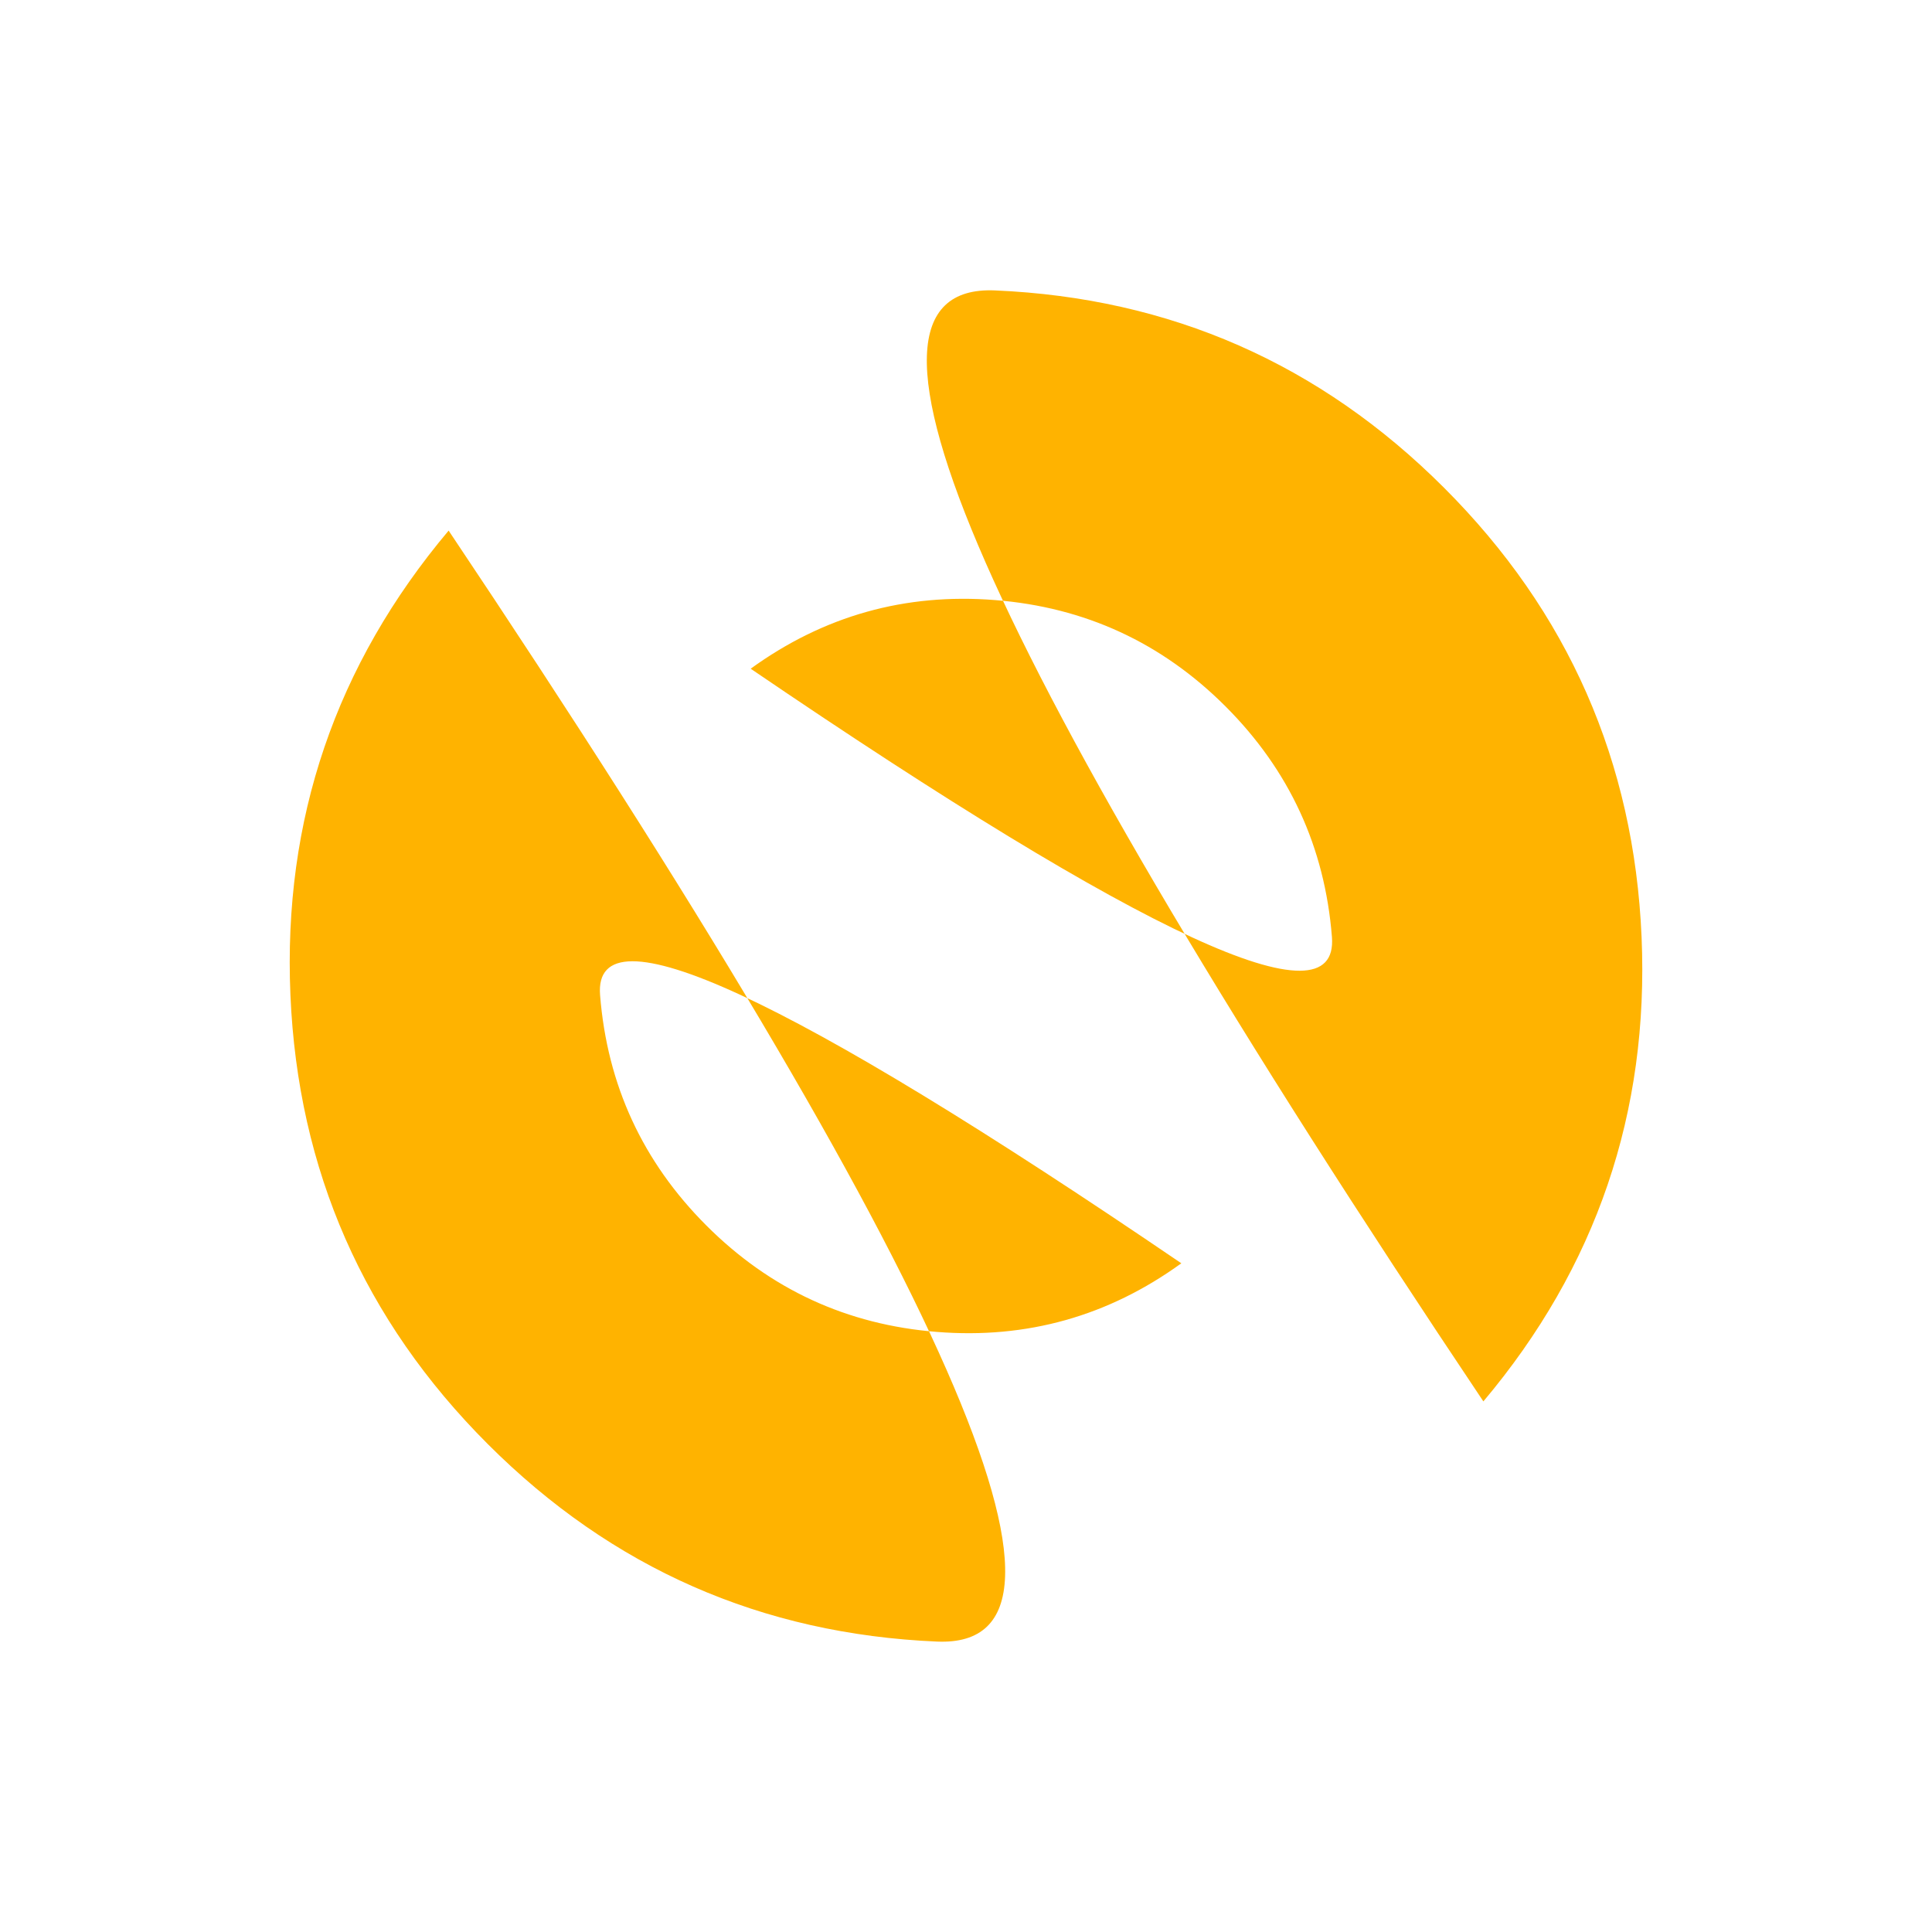
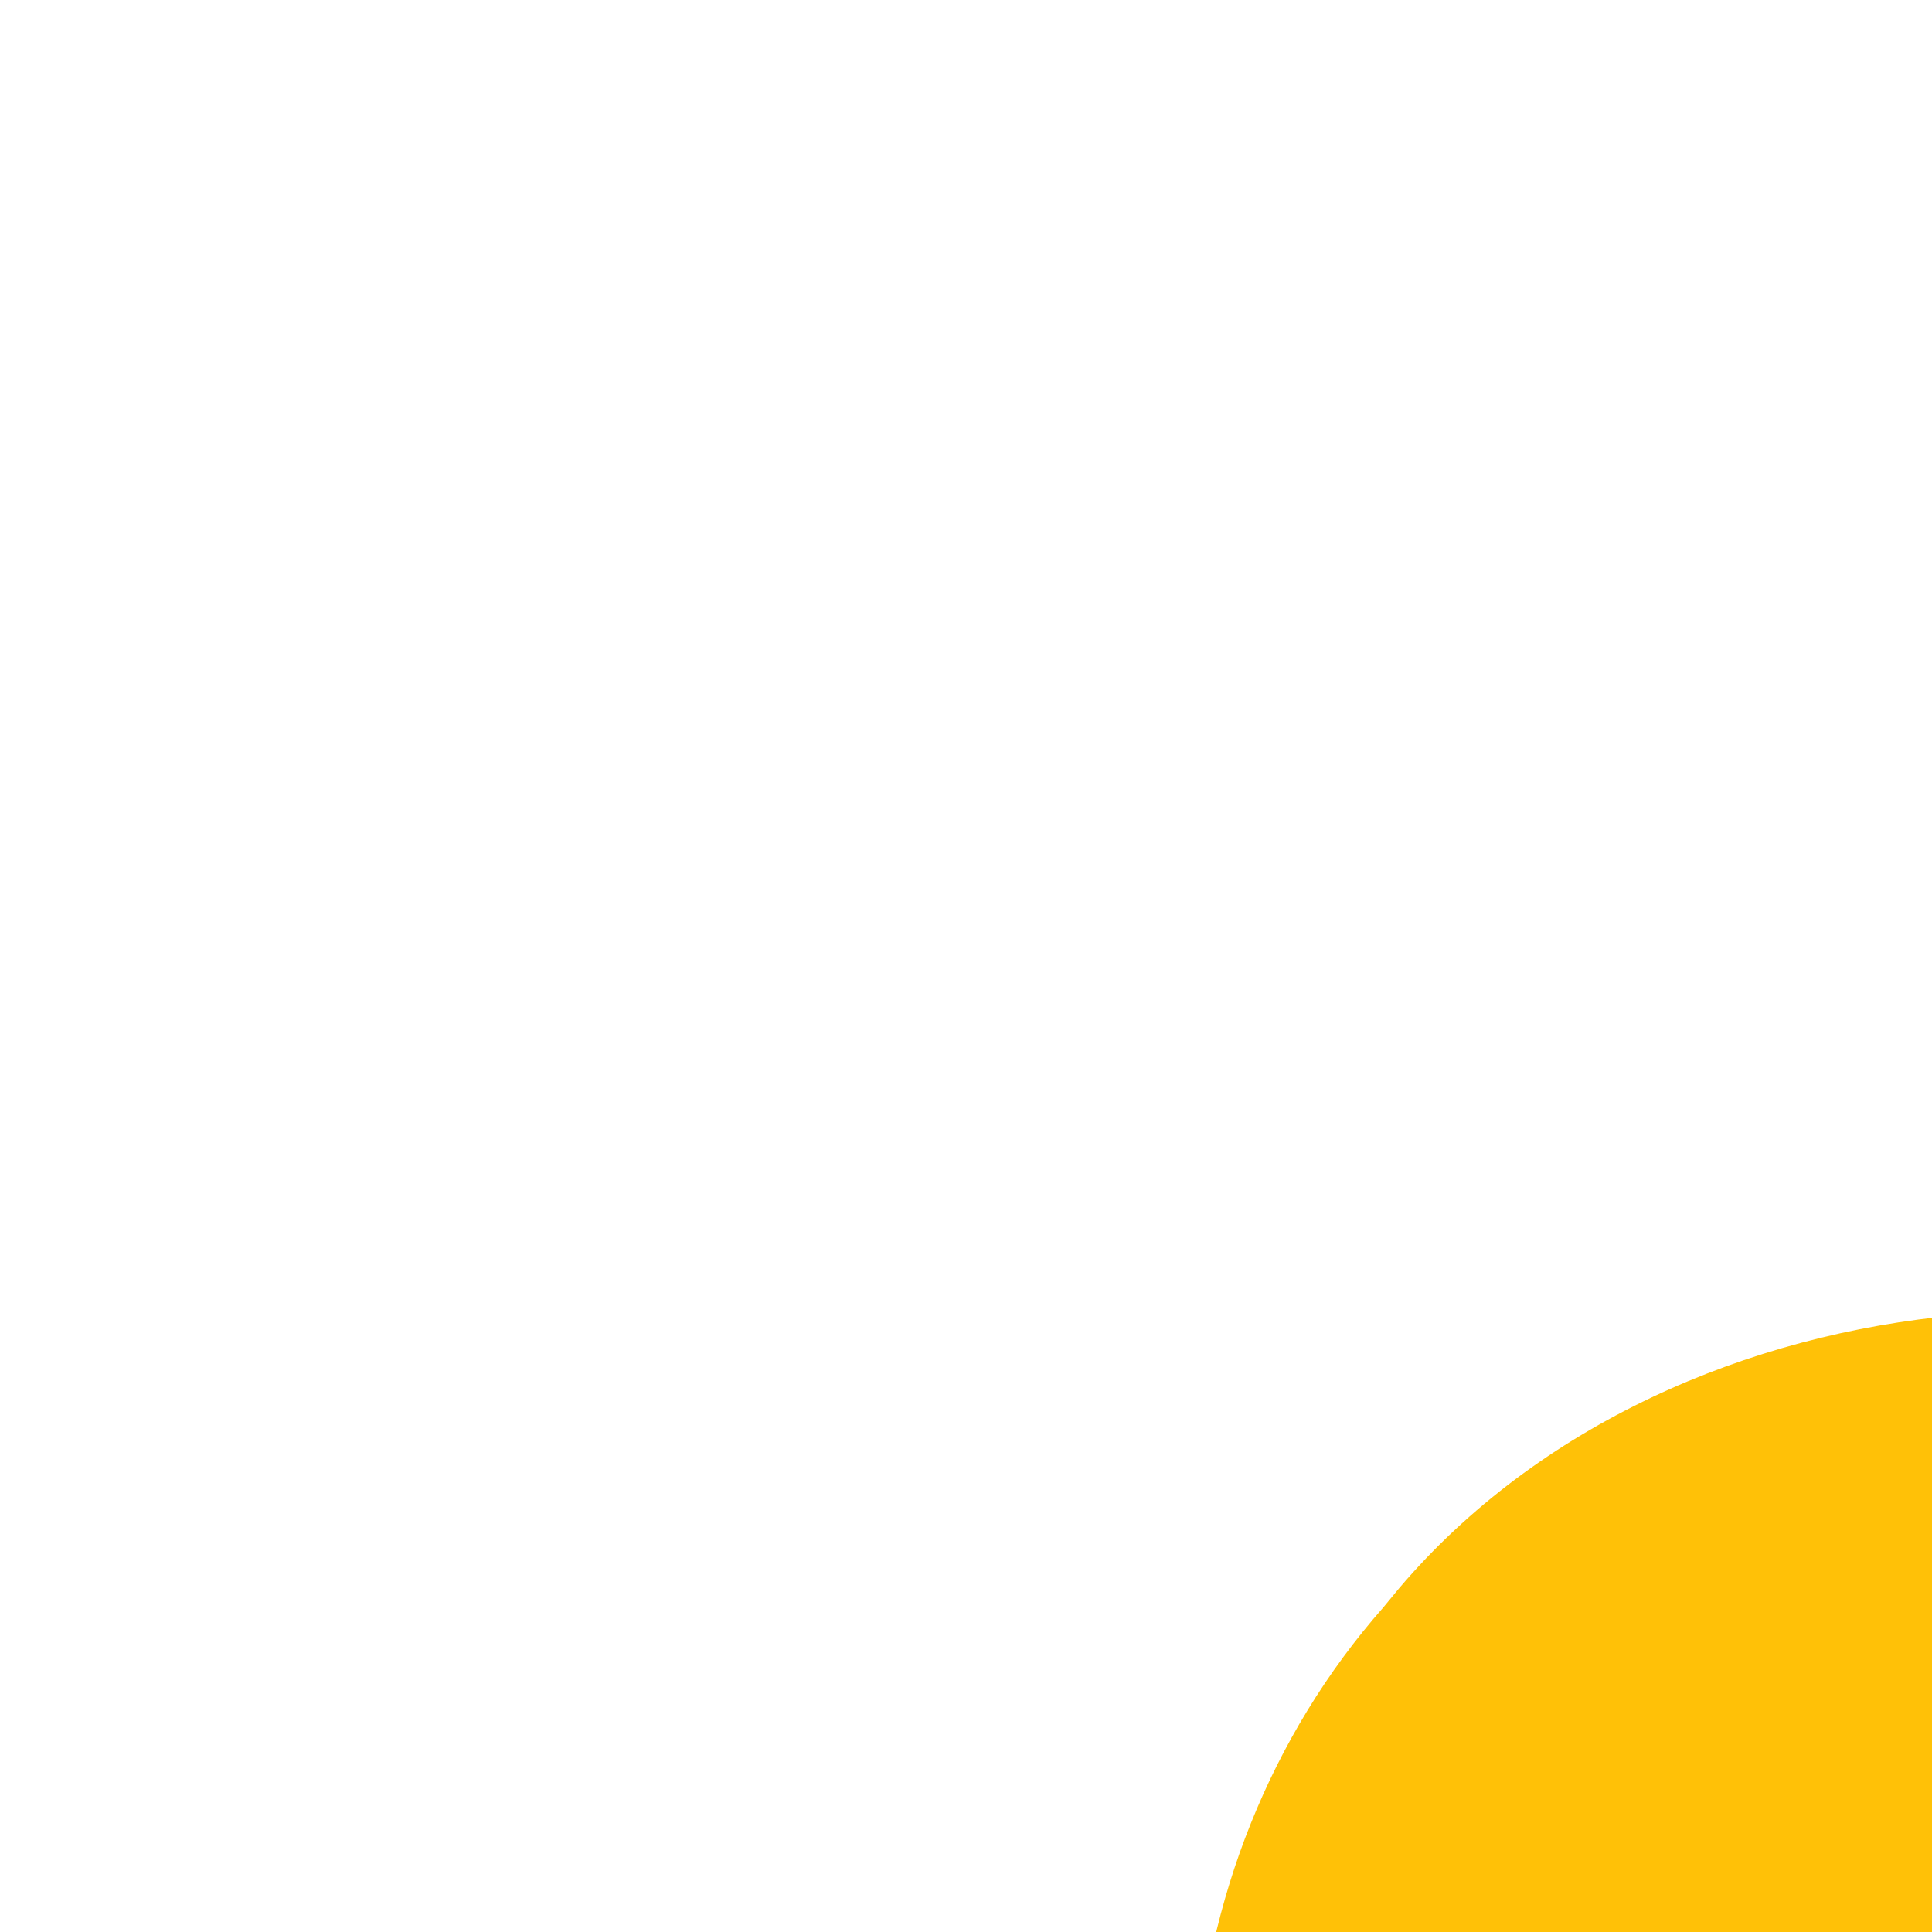
- <svg xmlns="http://www.w3.org/2000/svg" viewBox="0 0 1000 1000" width="100%" height="100%">
-   <path d="M232.21 274.637Q621.114 855.523 484.986 849.678Q348.858 843.833 252.513 747.487Q156.167 651.142 150.322 515.014Q144.477 378.886 232.21 274.637L611.452 653.878Q305.052 445.252 310.597 515.047Q316.142 584.842 365.65 634.35Q415.158 683.858 484.953 689.403Q554.748 694.948 611.452 653.878ZM767.79 725.363Q378.886 144.477 515.014 150.322Q651.142 156.167 747.487 252.513Q843.833 348.858 849.678 484.986Q855.523 621.114 767.79 725.363L388.548 346.122Q694.948 554.748 689.403 484.953Q683.858 415.158 634.35 365.65Q584.842 316.142 515.047 310.597Q445.252 305.052 388.548 346.122Z" fill="#FFB300" />
+ <svg xmlns="http://www.w3.org/2000/svg" viewBox="370 0 250 250" width="100%" height="100%">
+   <path d="M0 0 C4.564 4.203 9.862 9.224 12.223 15.047 C11.043 19.169 9.123 21.452 6.035 24.359 C2.515 27.762 -0.777 31.237 -3.965 34.949 C-6.036 37.346 -8.153 39.697 -10.277 42.047 C-12.928 44.984 -15.56 47.933 -18.152 50.922 C-21.606 54.889 -25.167 58.755 -28.73 62.625 C-31.283 65.401 -33.807 68.197 -36.277 71.047 C-40.529 75.946 -44.936 80.702 -49.329 85.474 C-51.689 88.038 -54.046 90.604 -56.402 93.172 C-56.863 93.674 -57.324 94.176 -57.799 94.693 C-60.583 97.731 -63.343 100.788 -66.09 103.859 C-74.438 113.152 -82.933 122.303 -91.832 131.07 C-94.352 133.631 -96.676 136.334 -99.012 139.062 C-101.57 141.938 -104.315 144.609 -107.078 147.285 C-108.777 149.047 -108.777 149.047 -110.777 152.047 C-130.252 151.68 -147.892 144.778 -161.777 131.047 C-162.685 130.222 -163.592 129.397 -164.527 128.547 C-176.768 114.946 -181.669 96.147 -181.062 78.121 C-179.796 56.009 -171.402 34.654 -156.777 18.047 C-156.102 17.228 -155.426 16.41 -154.73 15.566 C-136.764 -5.58 -109.746 -17.318 -82.402 -19.777 C-53.421 -21.726 -23.072 -19.358 0 0 Z " fill="#FFC107" transform="translate(705.7773,189.9531)" />
+   <path d="M0 0 C5.175 4.271 6.124 11.662 7 18 C9.197 45.752 4.213 74.548 -13.922 96.625 C-32.434 117.781 -54.37 126.753 -82 130 C-82.784 130.096 -83.568 130.193 -84.376 130.292 C-90.807 131.019 -97.158 131.119 -103.625 131.062 C-104.629 131.058 -105.633 131.053 -106.668 131.049 C-109.112 131.037 -111.556 131.021 -114 131 C-112.576 128.022 -111.221 126.021 -108.812 123.75 C-105.66 120.689 -102.755 117.498 -99.887 114.172 C-97.014 110.865 -94.069 107.627 -91.109 104.398 C-89 102 -89 102 -87.516 99.914 C-83.813 94.752 -80.129 93.981 -74.023 92.723 C-63.581 90.227 -55.031 82.421 -49.188 73.688 C-44.972 66.613 -42.248 59.696 -41.375 51.5 C-40.384 45.328 -37.011 42.089 -32.715 37.75 C-30.113 35.114 -27.807 32.395 -25.5 29.5 C-21.673 24.756 -17.628 20.268 -13.5 15.785 C-10.135 12.036 -6.967 8.142 -3.812 4.215 C-2 2 -2 2 0 0 Z " fill="#FFC107" transform="translate(720,212)" />
</svg>
